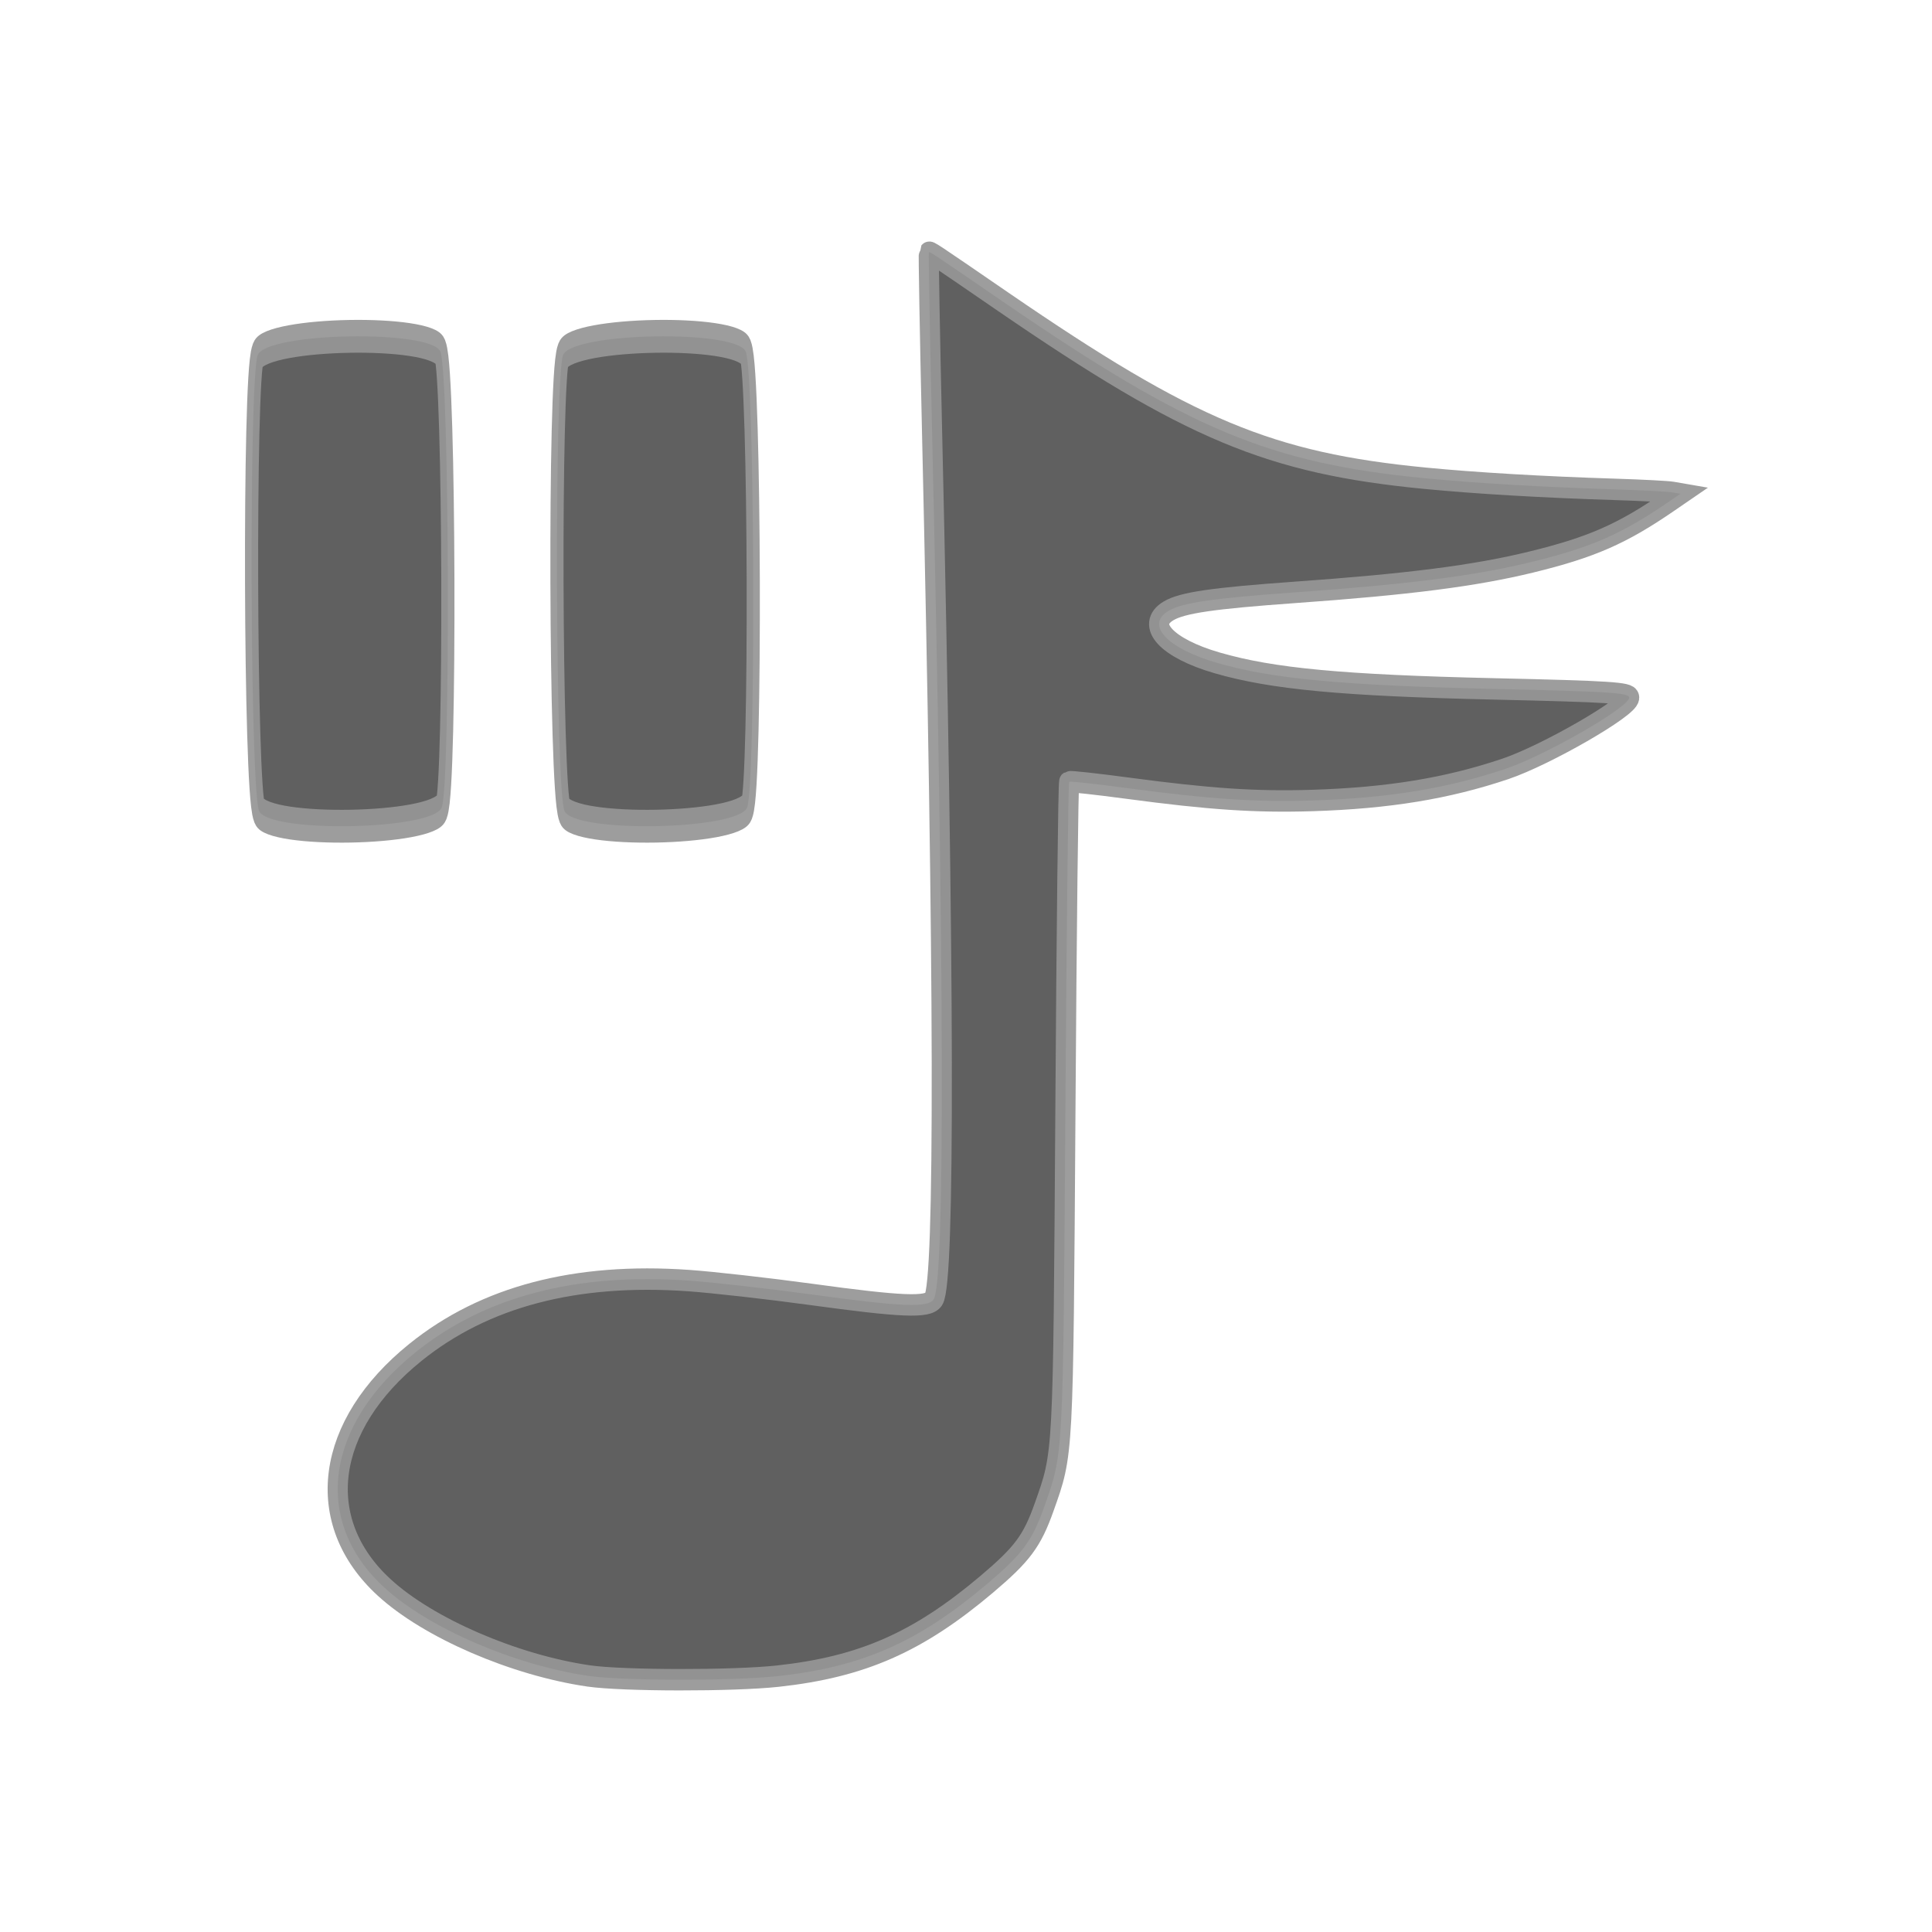
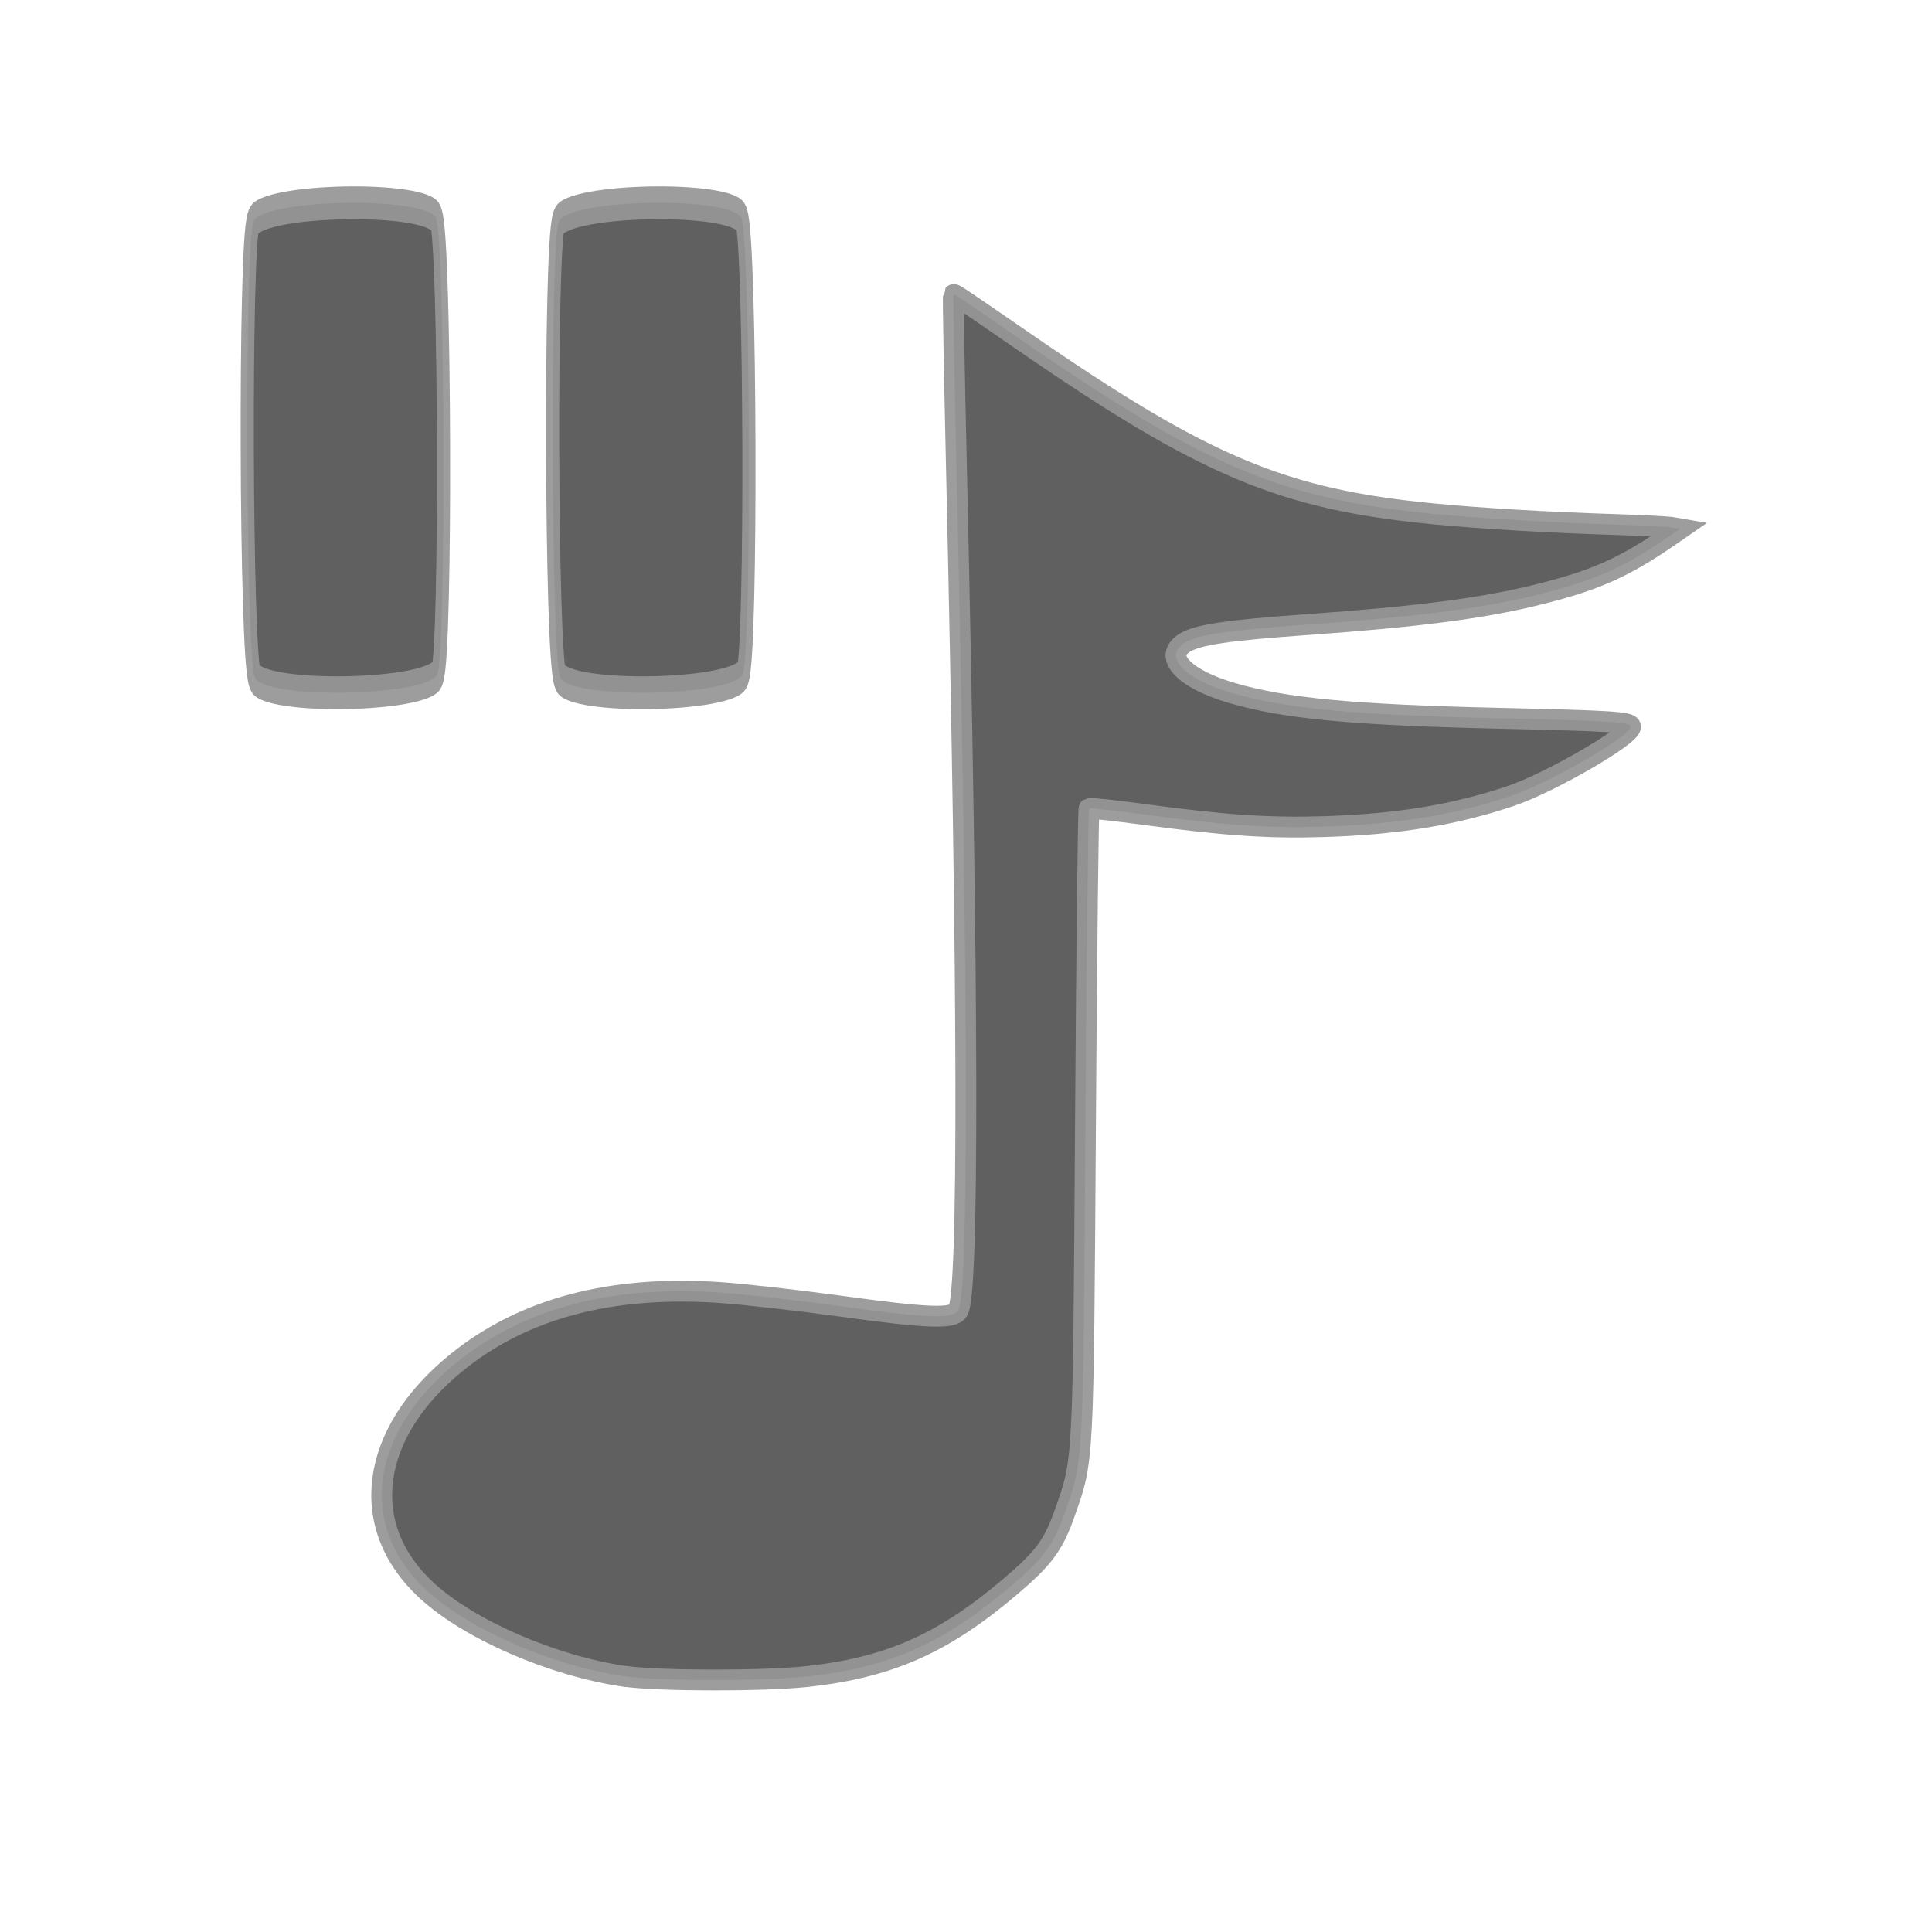
<svg xmlns="http://www.w3.org/2000/svg" width="24" height="24" id="svg2846" version="1.1">
  <defs id="defs2848">
    </defs>
-   <g id="layer1" transform="translate(-298.5979,-607.4967)">
+   <g id="layer1" transform="translate(-298.5888,-607.4848)">
    <g id="g11223" transform="matrix(0.1555799,0,0,0.1555799,326.386,601.6653)" style="fill:#606060;fill-opacity:1" />
-     <g id="g3634" transform="matrix(0.8339848,0,0,0.8866985,50.49061,69.76238)">
-       <path style="fill:#606060;fill-opacity:1;stroke:#969696;stroke-width:0.72;stroke-linecap:butt;stroke-linejoin:miter;stroke-miterlimit:4;stroke-opacity:0.933;stroke-dasharray:none" id="path2490" d="m 2.917,21.586 c -0.491,0.499 -9.503,0.566 -10.002,0.074 -0.499,-0.491 -0.566,-9.503 -0.074,-10.002 0.491,-0.499 9.503,-0.566 10.002,-0.074 0.499,0.491 0.566,9.503 0.074,10.002 z" transform="matrix(0.2720585,0,0,0.6385798,303.2825,603.9745)" />
-       <path transform="matrix(0.2720585,0,0,0.6385798,307.8312,603.9745)" d="m 2.917,21.586 c -0.491,0.499 -9.503,0.566 -10.002,0.074 -0.499,-0.491 -0.566,-9.503 -0.074,-10.002 0.491,-0.499 9.503,-0.566 10.002,-0.074 0.499,0.491 0.566,9.503 0.074,10.002 z" id="path3292" style="fill:#606060;fill-opacity:1;stroke:#969696;stroke-width:0.72;stroke-linecap:butt;stroke-linejoin:miter;stroke-miterlimit:4;stroke-opacity:0.933;stroke-dasharray:none" />
-       <path id="path2818" d="m 306.264,629.925 c -1.112,-0.153 -2.387,-0.672 -3.044,-1.239 -1.075,-0.927 -0.885,-2.272 0.465,-3.295 1.03,-0.781 2.385,-1.116 4.068,-1.005 0.363,0.024 1.182,0.111 1.82,0.193 1.357,0.175 1.745,0.19 1.83,0.07 0.17,-0.241 0.161,-4.569 -0.024,-12.175 -0.033,-1.362 -0.054,-2.483 -0.047,-2.491 0.014,-0.015 -8.6e-4,-0.025 1.109,0.692 2.776,1.791 3.967,2.26 6.287,2.471 0.743,0.068 1.76,0.124 2.813,0.155 0.407,0.012 0.796,0.031 0.863,0.042 l 0.123,0.02 -0.172,0.111 c -0.699,0.452 -1.152,0.639 -2.048,0.845 -0.839,0.193 -1.824,0.312 -3.529,0.426 -1.217,0.082 -1.67,0.144 -1.875,0.258 -0.351,0.196 -0.026,0.525 0.722,0.729 0.82,0.224 1.865,0.316 4.136,0.365 1.72,0.037 2.002,0.054 2.002,0.122 0,0.135 -1.243,0.808 -1.843,0.998 -0.867,0.275 -1.741,0.409 -2.87,0.443 -0.846,0.025 -1.534,-0.018 -2.764,-0.173 -0.461,-0.058 -0.85,-0.098 -0.864,-0.089 -0.014,0.01 -0.039,2.064 -0.056,4.565 -0.035,4.942 -0.028,4.829 -0.318,5.599 -0.179,0.474 -0.324,0.657 -0.857,1.081 -1.023,0.812 -1.856,1.156 -3.111,1.285 -0.666,0.068 -2.309,0.066 -2.815,-0.003 z" style="fill:#606060;fill-opacity:1;stroke:#969696;stroke-width:0.3;stroke-miterlimit:4;stroke-opacity:0.933;stroke-dasharray:none" />
+     <path style="fill:#606060;fill-opacity:1;stroke:#969696;stroke-width:0.259;stroke-miterlimit:4;stroke-opacity:0.933;stroke-dasharray:none" d="m 306.345,628.309 c -0.897,-0.132 -1.925,-0.579 -2.455,-1.066 -0.867,-0.798 -0.714,-1.955 0.375,-2.836 0.831,-0.672 1.923,-0.96 3.28,-0.865 0.293,0.021 0.953,0.095 1.468,0.166 1.094,0.151 1.408,0.163 1.476,0.06 0.137,-0.208 0.13,-3.932 -0.019,-10.477 -0.027,-1.173 -0.044,-2.137 -0.038,-2.144 0.011,-0.013 -6.7e-4,-0.021 0.894,0.595 2.238,1.542 3.199,1.945 5.07,2.126 0.599,0.058 1.419,0.106 2.268,0.133 0.328,0.01 0.642,0.027 0.696,0.036 l 0.099,0.017 -0.139,0.096 c -0.564,0.389 -0.929,0.55 -1.651,0.727 -0.677,0.166 -1.471,0.269 -2.845,0.367 -0.981,0.07 -1.347,0.124 -1.512,0.222 -0.283,0.169 -0.021,0.452 0.582,0.628 0.661,0.193 1.504,0.272 3.335,0.314 1.387,0.032 1.615,0.046 1.615,0.105 0,0.116 -1.002,0.696 -1.486,0.859 -0.699,0.236 -1.404,0.352 -2.315,0.381 -0.682,0.022 -1.237,-0.015 -2.229,-0.149 -0.372,-0.05 -0.685,-0.084 -0.696,-0.076 -0.011,0.008 -0.031,1.776 -0.045,3.929 -0.028,4.252 -0.023,4.156 -0.256,4.818 -0.144,0.408 -0.261,0.566 -0.691,0.93 -0.825,0.699 -1.497,0.995 -2.509,1.106 -0.537,0.059 -1.862,0.057 -2.27,-0.003 z" id="path2818" />
+     <g transform="translate(-0.062753,-1.670203)" id="g2824">
+       <path style="fill:#606060;fill-opacity:1;stroke:#969696;stroke-width:0.72;stroke-linecap:butt;stroke-linejoin:miter;stroke-miterlimit:4;stroke-opacity:0.933;stroke-dasharray:none" id="path2490" d="m 2.917,21.586 c -0.491,0.499 -9.503,0.566 -10.002,0.074 -0.499,-0.491 -0.566,-9.503 -0.074,-10.002 0.491,-0.499 9.503,-0.566 10.002,-0.074 0.499,0.491 0.566,9.503 0.074,10.002 z" transform="matrix(0.2268926,0,0,0.5662277,303.4236,605.3056)" />
+       <path transform="matrix(0.2268926,0,0,0.5662277,307.2171,605.3056)" d="m 2.917,21.586 c -0.491,0.499 -9.503,0.566 -10.002,0.074 -0.499,-0.491 -0.566,-9.503 -0.074,-10.002 0.491,-0.499 9.503,-0.566 10.002,-0.074 0.499,0.491 0.566,9.503 0.074,10.002 z" id="path3292" style="fill:#606060;fill-opacity:1;stroke:#969696;stroke-width:0.72;stroke-linecap:butt;stroke-linejoin:miter;stroke-miterlimit:4;stroke-opacity:0.933;stroke-dasharray:none" />
    </g>
  </g>
</svg>
